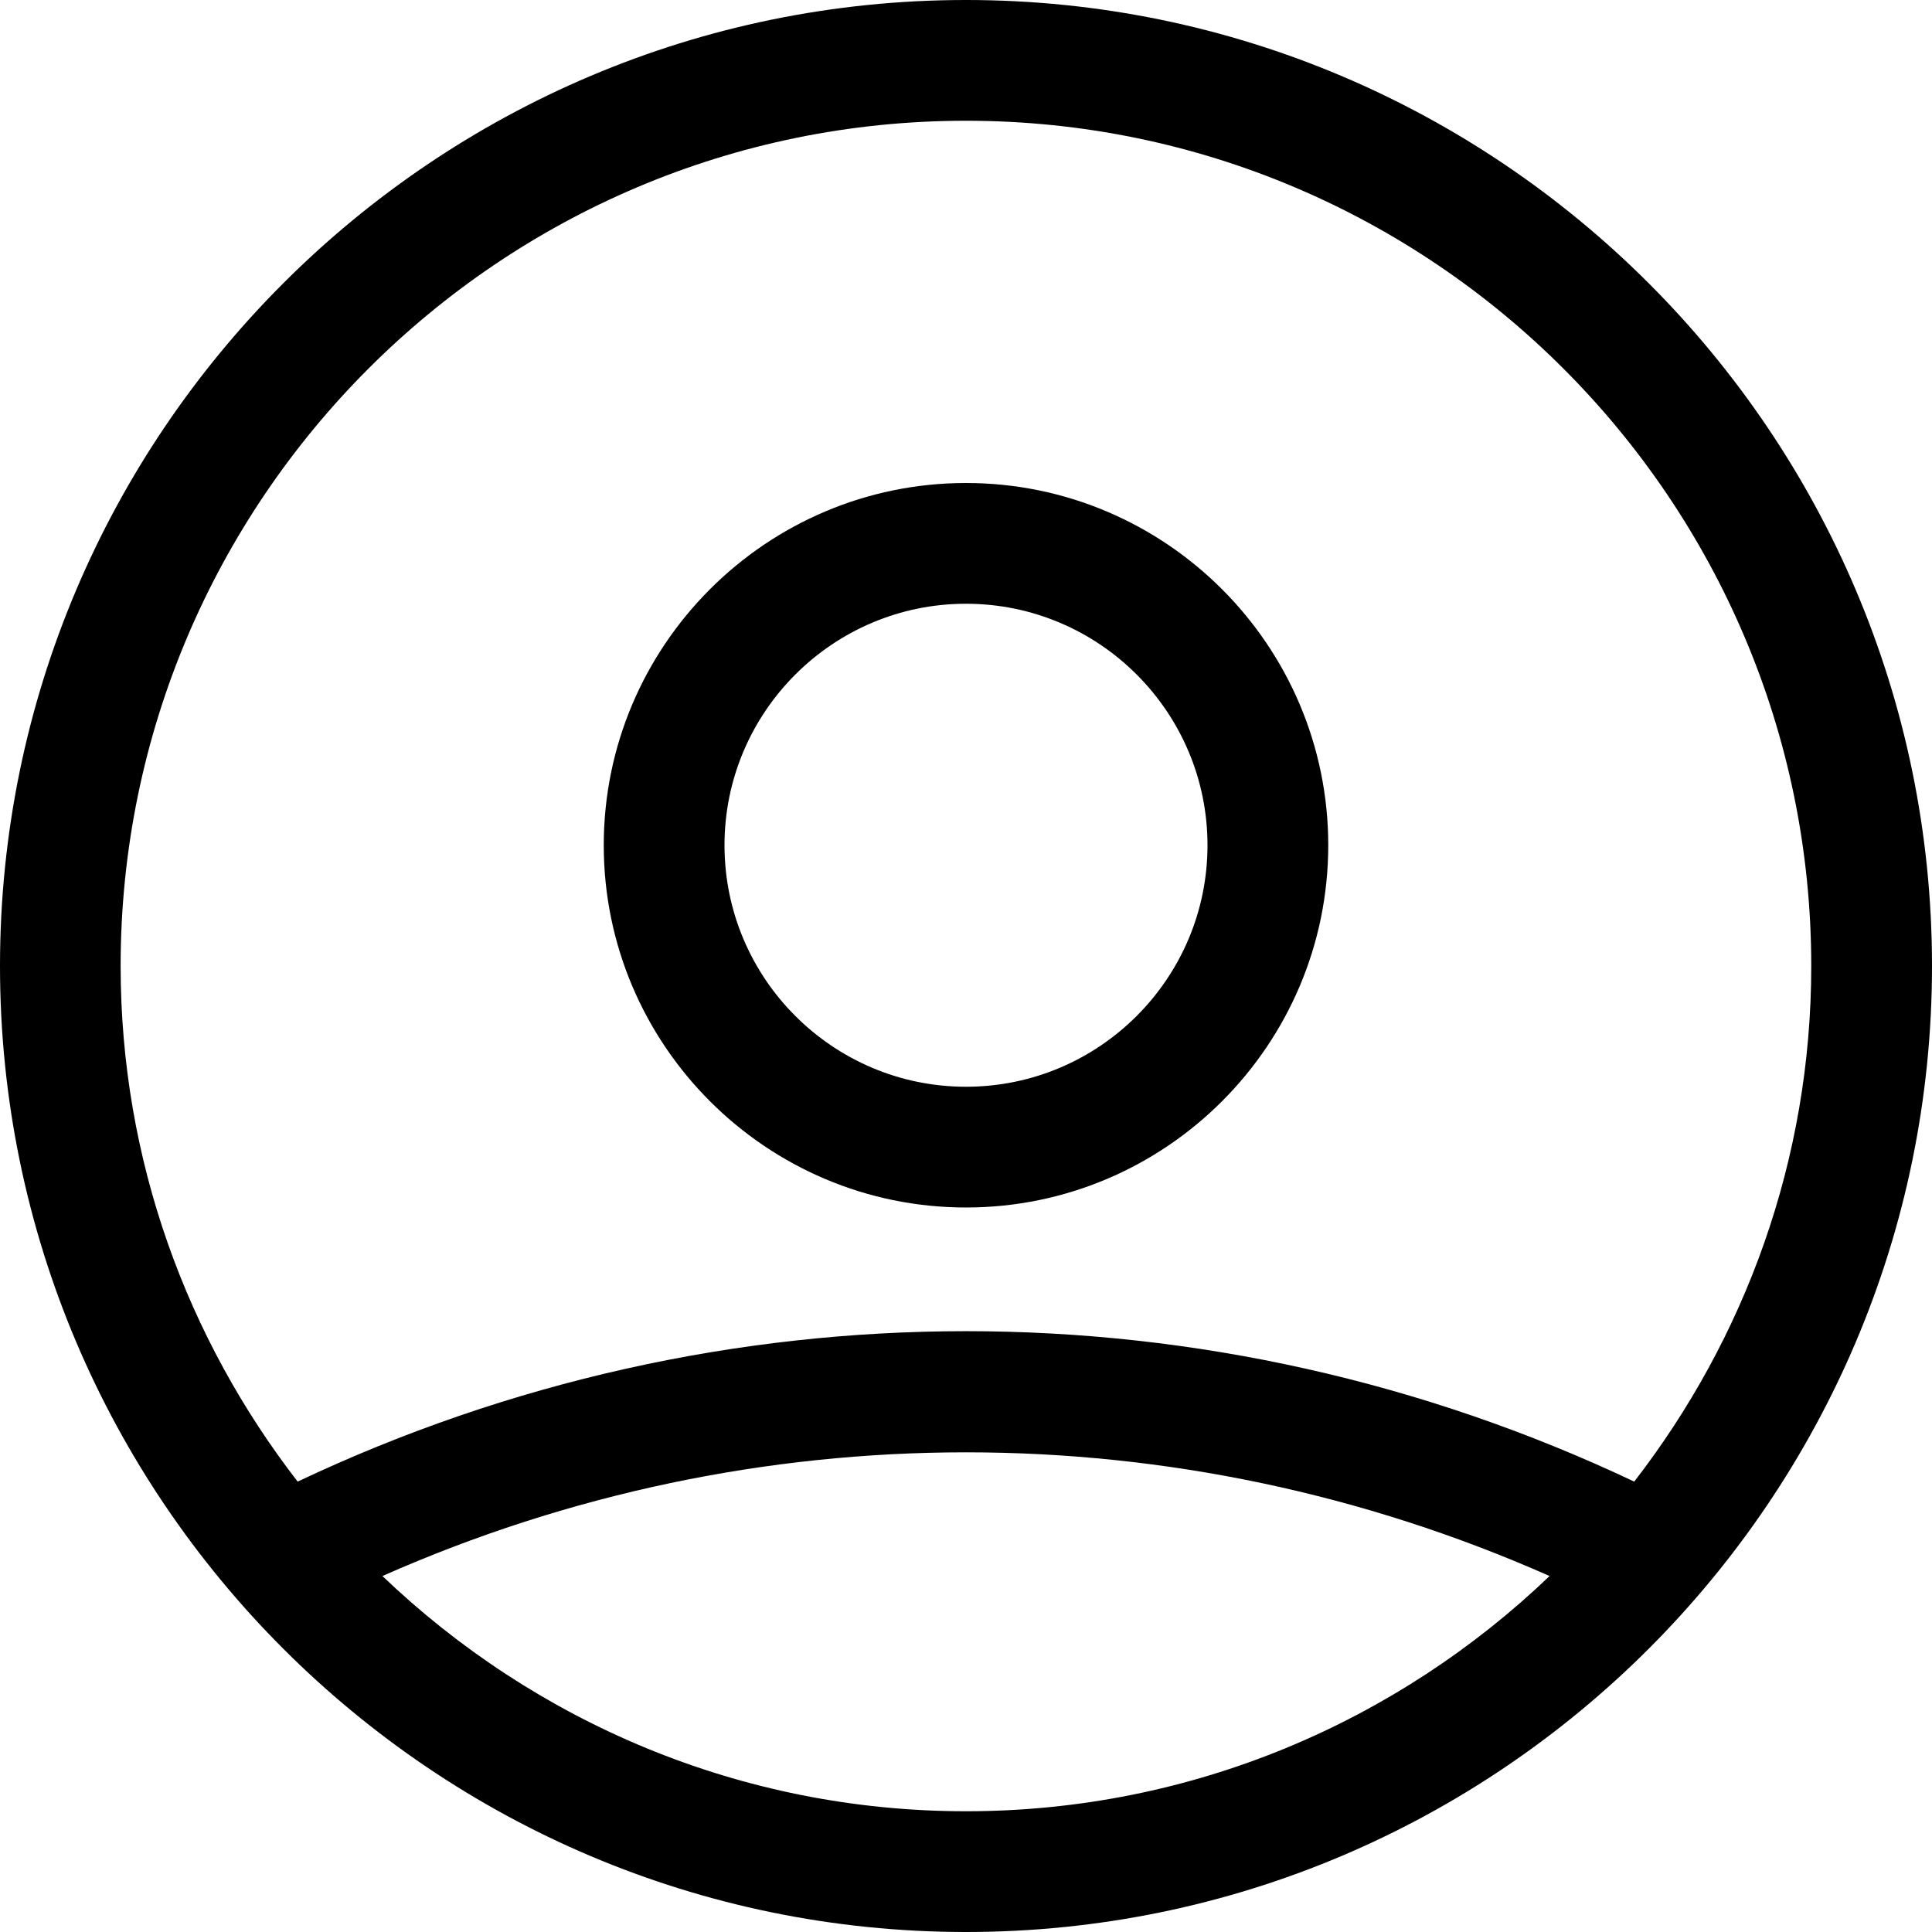
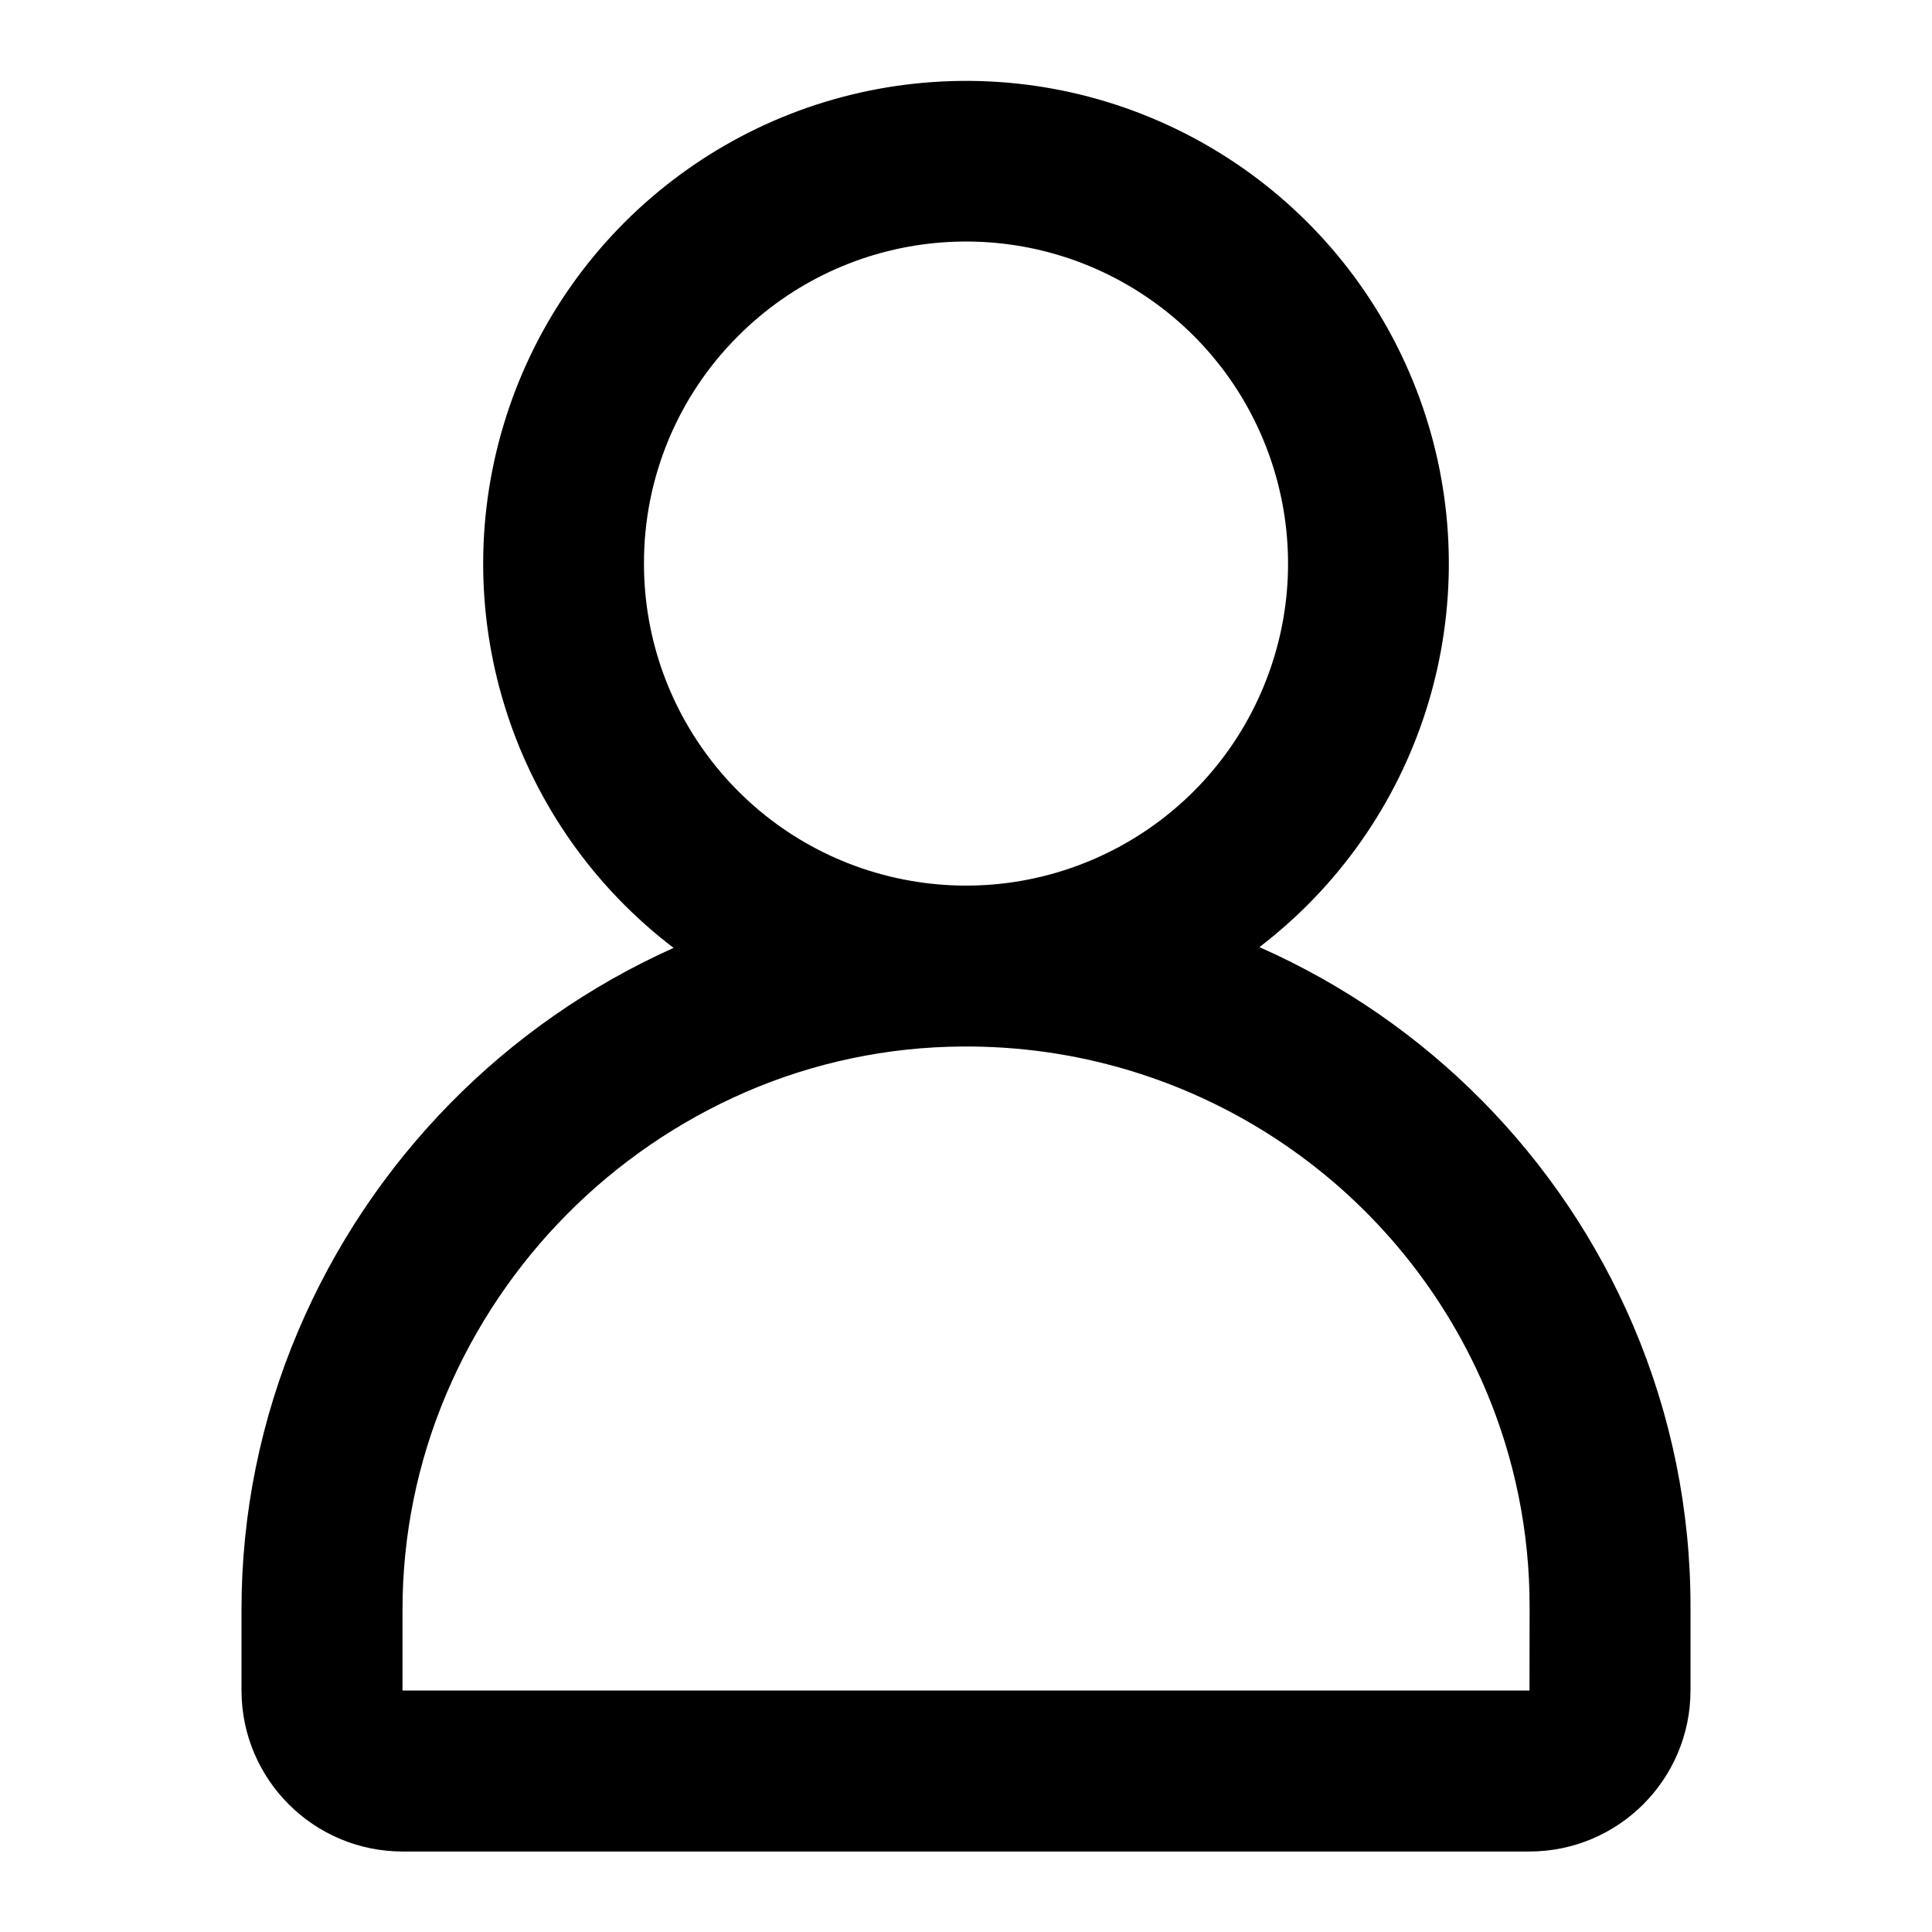
- <svg xmlns="http://www.w3.org/2000/svg" version="1.1" viewBox="0 0 16 16">
-   <g>
-     <path d="M8,0c-4.411,0 -8,3.589 -8,8c0,4.411 3.589,8 8,8c4.411,0 8,-3.589 8,-8c0,-4.411 -3.589,-8 -8,-8Zm0,1c3.86,0 7,3.14 7,7c0,1.608 -0.551,3.087 -1.466,4.27c-3.51,-1.661 -7.559,-1.661 -11.069,0c-0.915,-1.183 -1.466,-2.662 -1.466,-4.27c0,-3.86 3.14,-7 7,-7Zm-4.833,12.052c3.085,-1.366 6.581,-1.366 9.666,0c-1.258,1.204 -2.959,1.948 -4.833,1.948c-1.874,0 -3.575,-0.745 -4.833,-1.948Z" />
-     <path d="M3,6c1.654,0 3,-1.346 3,-3c0,-1.654 -1.346,-3 -3,-3c-1.654,0 -3,1.346 -3,3c0,1.654 1.346,3 3,3Zm0,-5c1.103,0 2,0.897 2,2c0,1.103 -0.897,2 -2,2c-1.103,0 -2,-0.897 -2,-2c0,-1.103 0.897,-2 2,-2Z" transform="translate(5, 4)" />
-   </g>
+ <svg xmlns="http://www.w3.org/2000/svg" id="Layer_1" data-name="Layer 1" viewBox="0 0 512 512">
+   <path d="M432.84,351.34A192.17,192.17,0,0,0,333.76,251a129.19,129.19,0,0,0,12.75-11.17,127.95,127.95,0,1,0-168,11.37A194.63,194.63,0,0,0,79.07,352.6,188.7,188.7,0,0,0,64,426.67V448a42.72,42.72,0,0,0,42.67,42.67H405.33A42.72,42.72,0,0,0,448,448V425.93A189.38,189.38,0,0,0,432.84,351.34ZM195.66,89a85.34,85.34,0,1,1-25,60.34A84.81,84.81,0,0,1,195.66,89ZM405.33,448H106.67V426.67a146.36,146.36,0,0,1,11.68-57.42,152.06,152.06,0,0,1,79.15-79.8A146.32,146.32,0,0,1,255,277.34a149.42,149.42,0,0,1,138.61,90.71,146.91,146.91,0,0,1,11.75,57.88Z" />
</svg>
